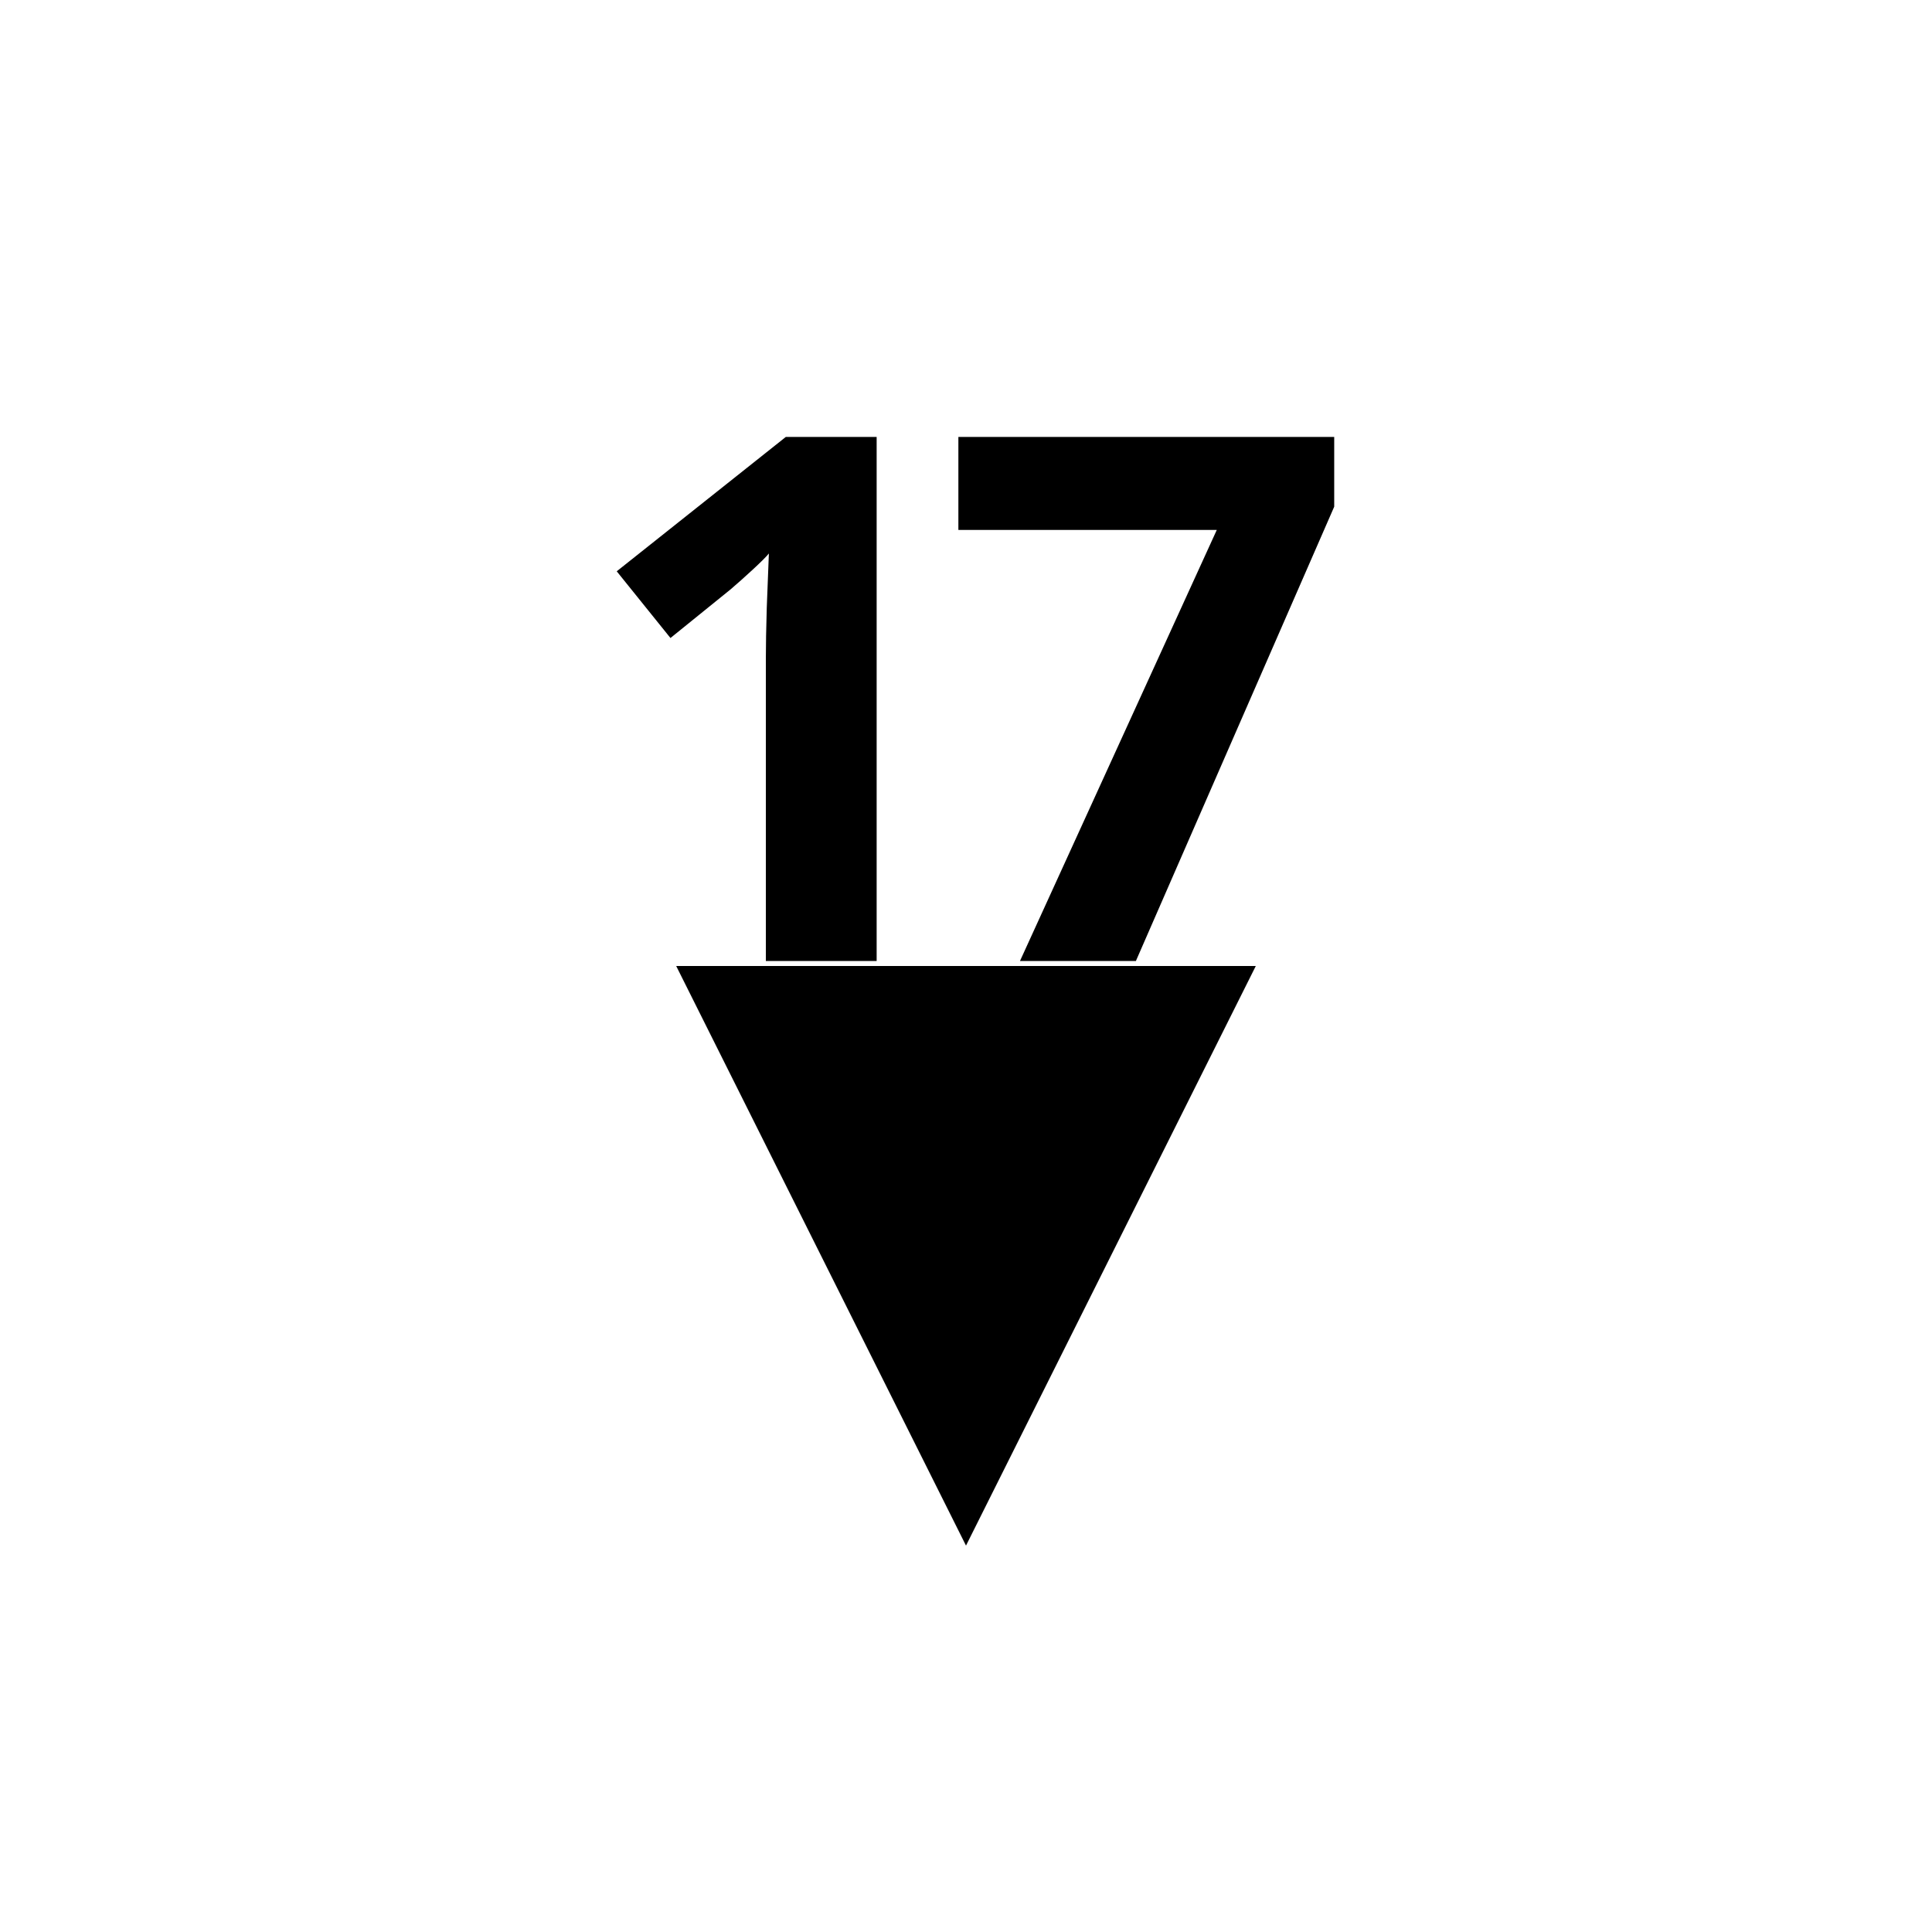
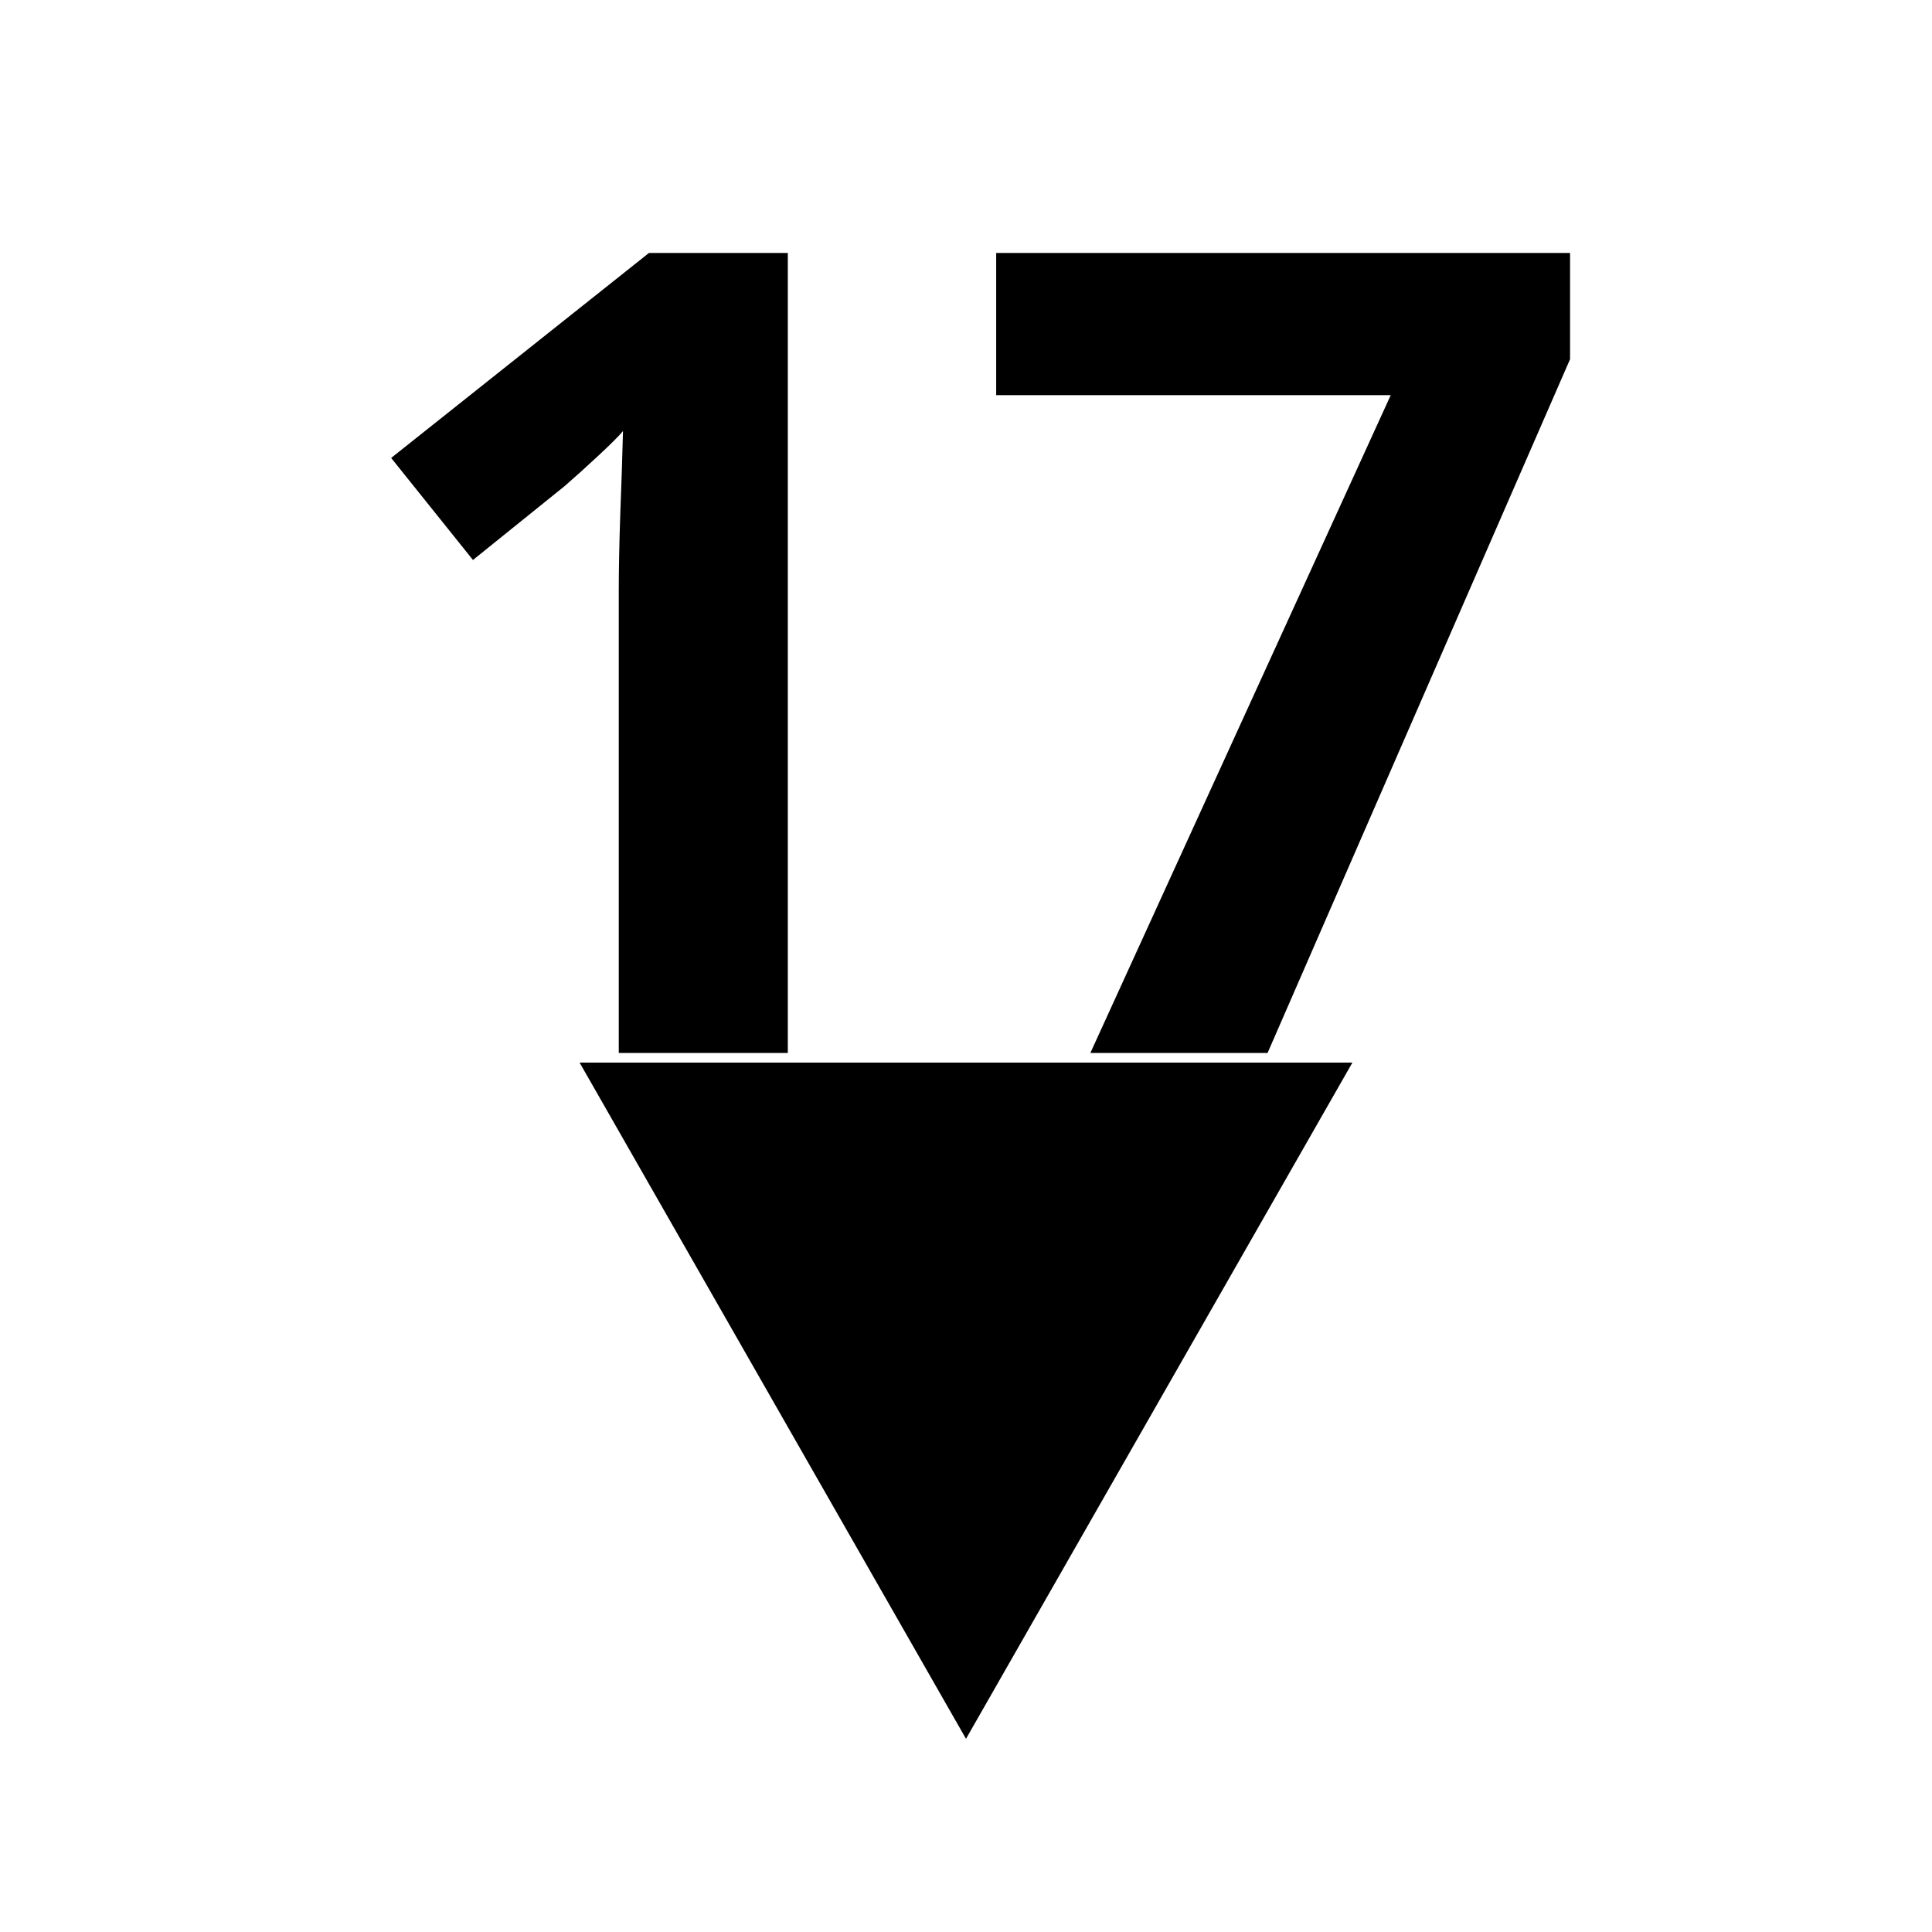
<svg xmlns="http://www.w3.org/2000/svg" xml:space="preserve" style="shape-rendering:geometricPrecision; text-rendering:geometricPrecision; image-rendering:optimizeQuality; fill-rule:evenodd; clip-rule:evenodd" viewBox="0 0 100 100">
  <g id="HM3">
-     <polygon points="35,50 65,50 50,80" style="fill:black;" />
-     <text x="50%" y="35%" text-anchor="middle" dominant-baseline="central" font-family="Amasis MT Medium" letter-spacing="-0.075em" font-size="38" font-style="normal" font-weight="550" style="stroke: none; fill: rgb(0,0,0);">17</text>
+     <circle style="fill: rgb(255, 255, 255); fill-rule: nonzero; opacity: 0.2; " cx="50%" cy="50%" r="45%" />
+     <polygon points="30,55 70,55 50,90" style="fill:black;" />
+     <text x="50%" y="32%" text-anchor="middle" dominant-baseline="central" font-family="Amasis MT Medium" letter-spacing="0em" font-size="58" font-style="normal" font-weight="550" style="stroke: none; fill: rgb(0,0,0);">17</text>
  </g>
</svg>
